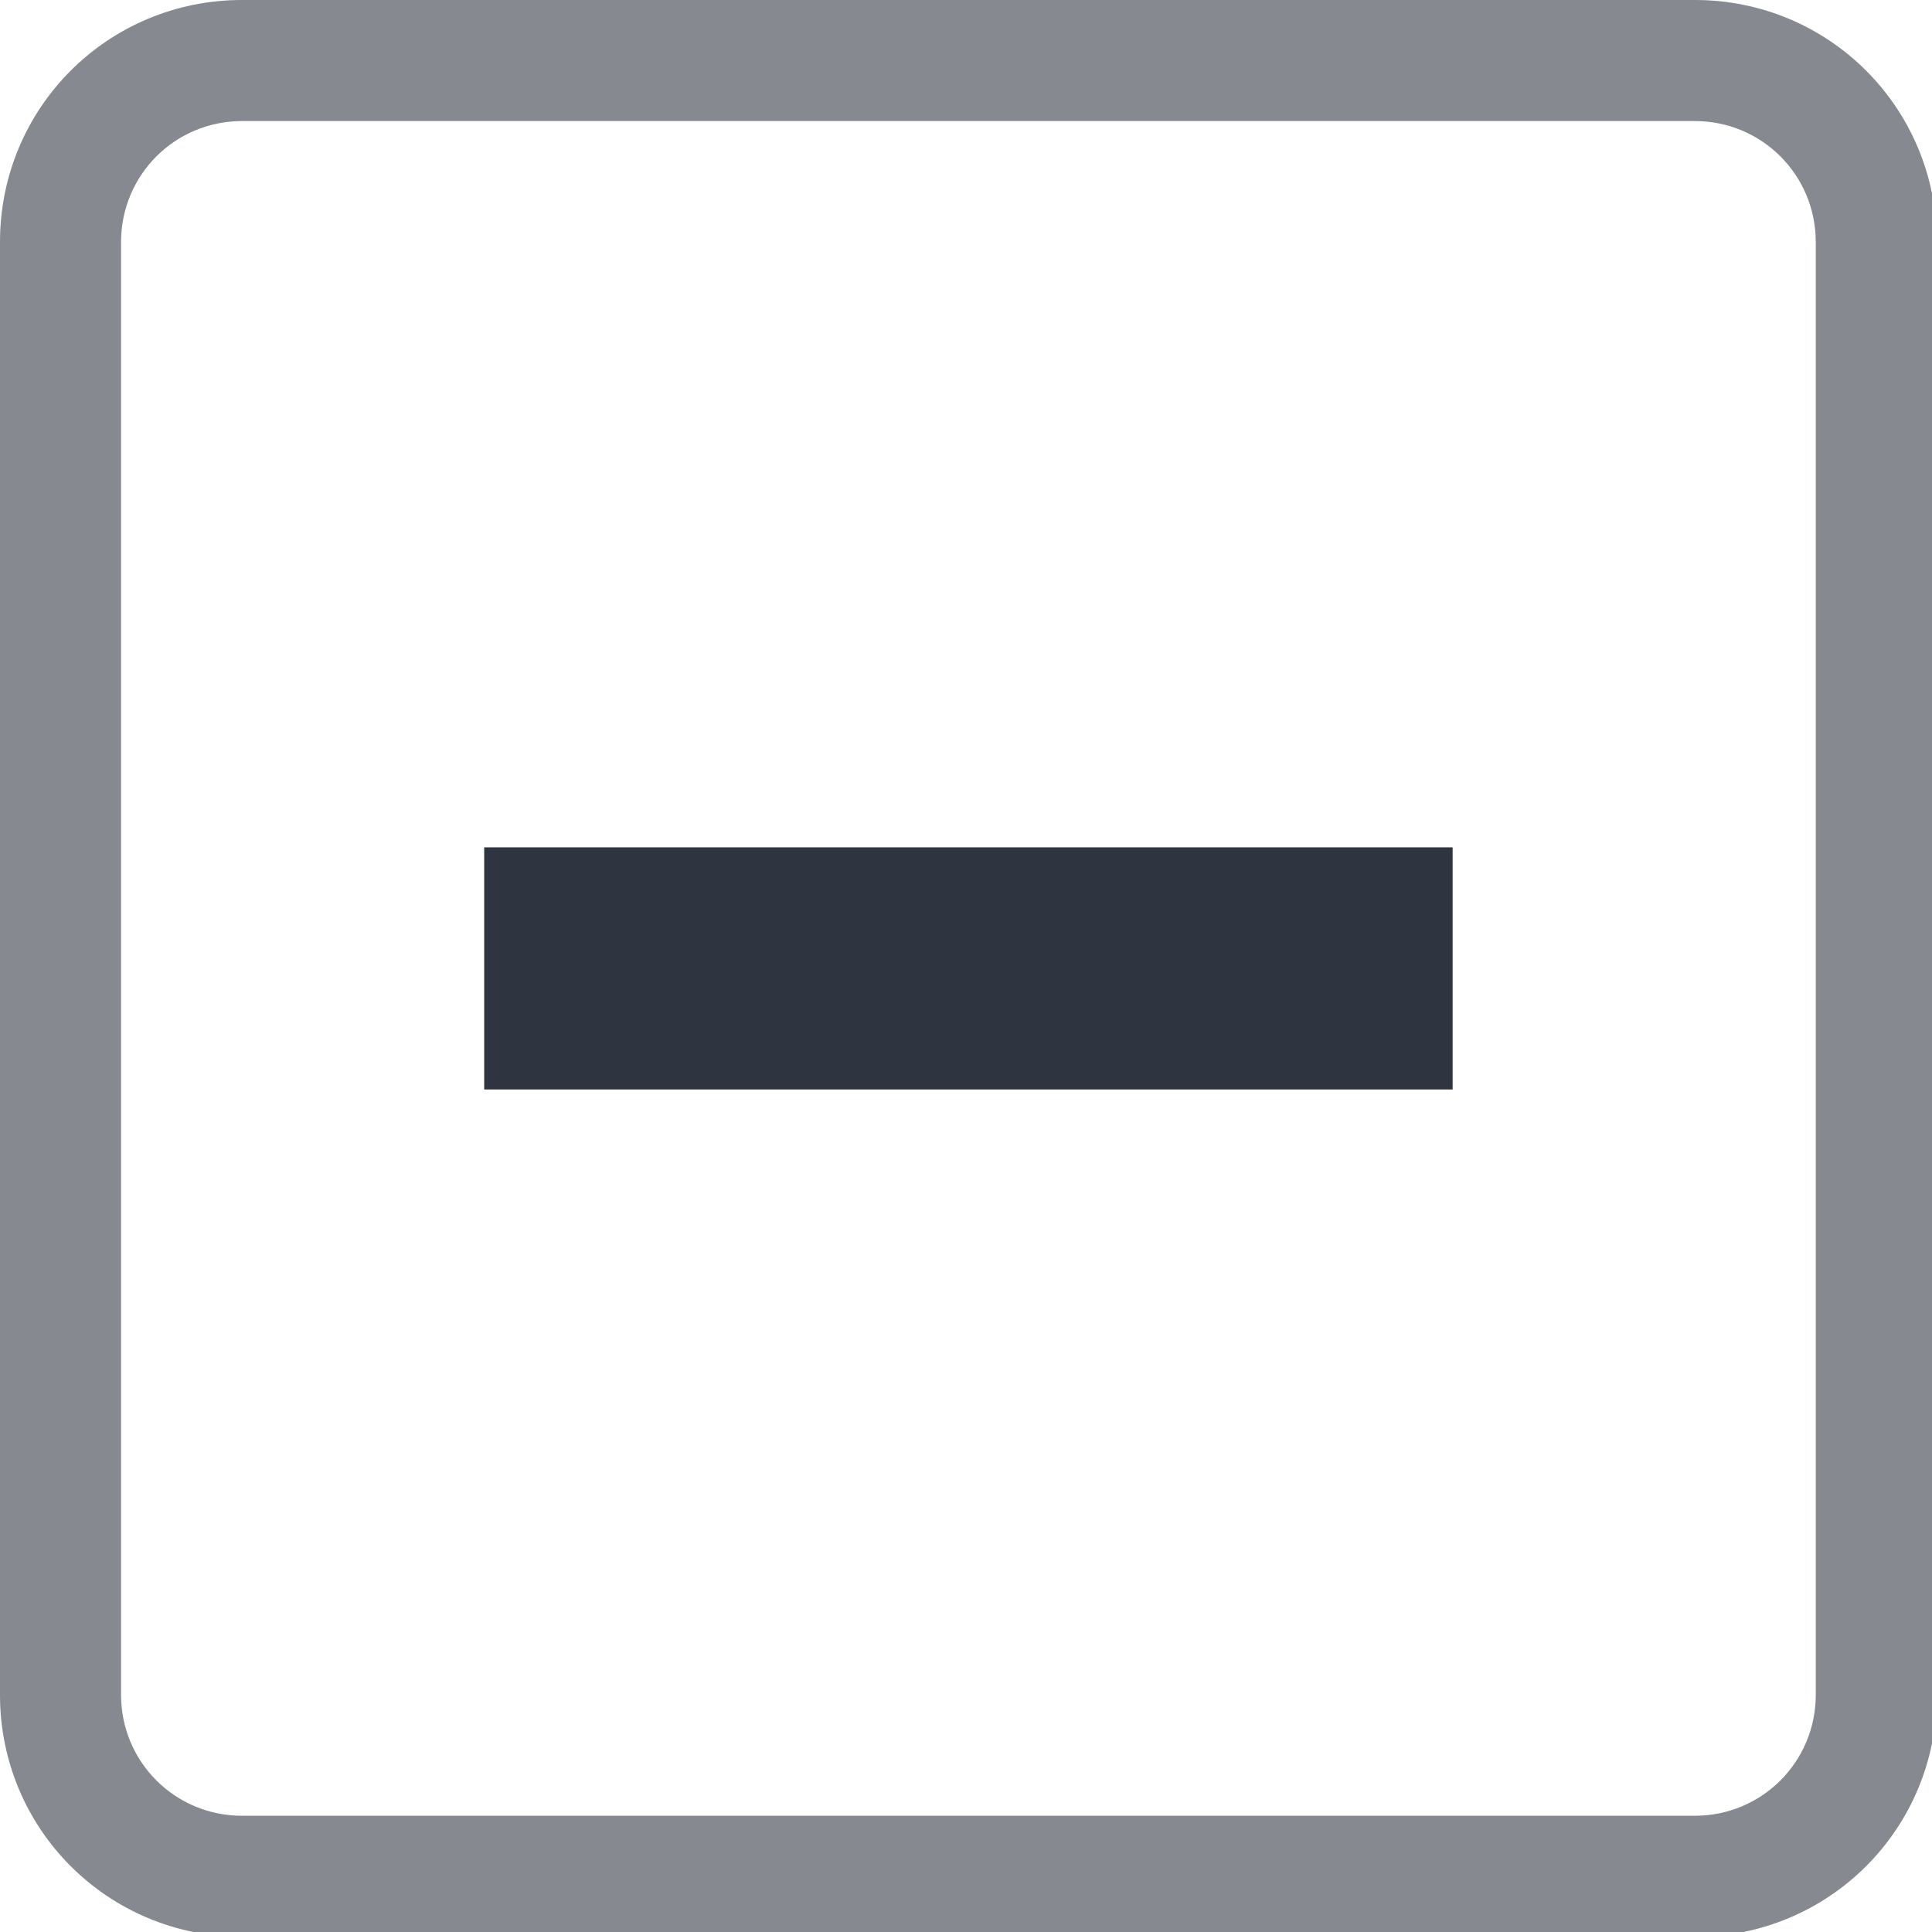
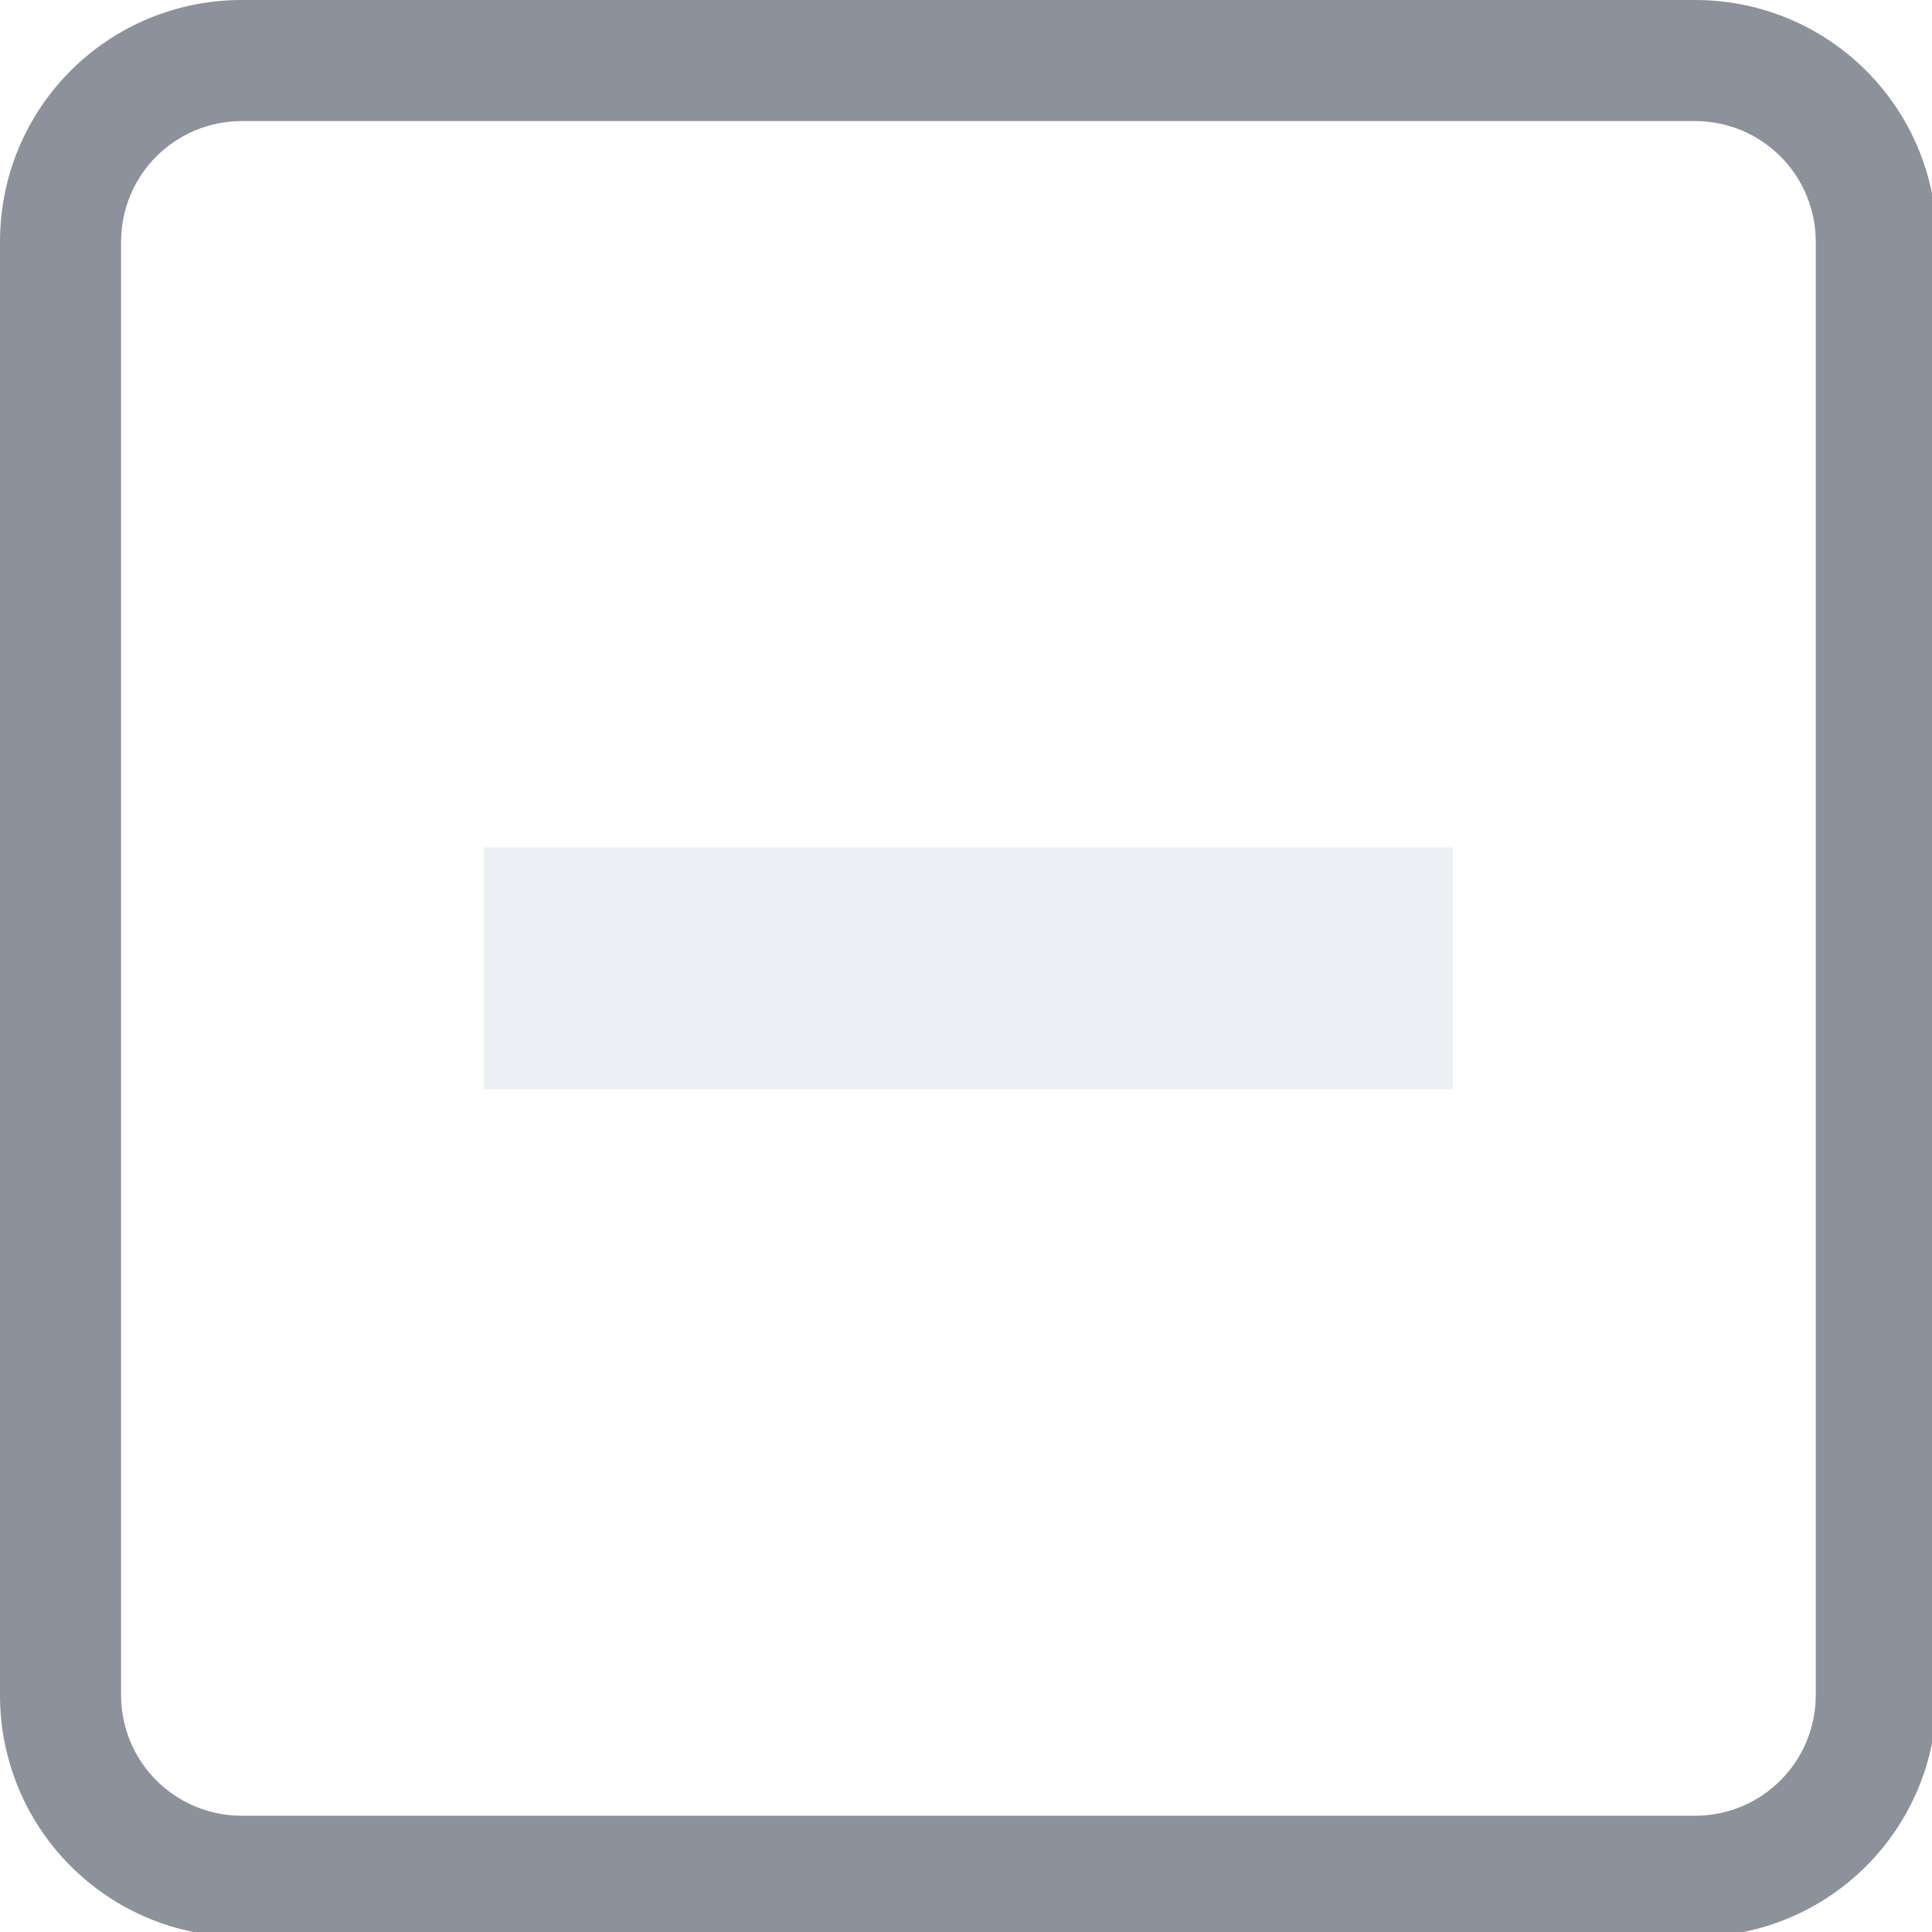
<svg xmlns="http://www.w3.org/2000/svg" width="133pt" height="133pt" viewBox="0 0 133 133" version="1.1">
  <g id="surface1">
-     <path style=" stroke:none;fill-rule:nonzero;fill:#2e3440;fill-opacity:0.5;" d="M 16.668 0 C 7.422 0 0 7.422 0 16.668 L 0 116.668 C 0 125.91 7.422 133.332 16.668 133.332 L 116.668 133.332 C 125.91 133.332 133.332 125.91 133.332 116.668 L 133.332 16.668 C 133.332 7.422 125.91 0 116.668 0 Z M 16.668 8.332 L 116.668 8.332 C 121.289 8.332 125 12.043 125 16.668 L 125 116.668 C 125 121.289 121.289 125 116.668 125 L 16.668 125 C 12.043 125 8.332 121.289 8.332 116.668 L 8.332 16.668 C 8.332 12.043 12.043 8.332 16.668 8.332 Z M 16.668 8.332 " />
-     <path style=" stroke:none;fill-rule:nonzero;fill:#2e3440;fill-opacity:0.15;" d="M 16.668 0 C 7.422 0 0 7.422 0 16.668 L 0 116.668 C 0 125.91 7.422 133.332 16.668 133.332 L 116.668 133.332 C 125.91 133.332 133.332 125.91 133.332 116.668 L 133.332 16.668 C 133.332 7.422 125.91 0 116.668 0 Z M 16.668 8.332 L 116.668 8.332 C 121.289 8.332 125 12.043 125 16.668 L 125 116.668 C 125 121.289 121.289 125 116.668 125 L 16.668 125 C 12.043 125 8.332 121.289 8.332 116.668 L 8.332 16.668 C 8.332 12.043 12.043 8.332 16.668 8.332 Z M 16.668 8.332 " />
-     <path style=" stroke:none;fill-rule:nonzero;fill:#2e3440;fill-opacity:1;" d="M 33.332 58.332 L 100 58.332 L 100 75 L 33.332 75 Z M 33.332 58.332 " />
+     <path style=" stroke:none;fill-rule:nonzero;fill:#3b4252;fill-opacity:0.5;" d="M 16.668 0 C 7.422 0 0 7.422 0 16.668 L 0 116.668 C 0 125.91 7.422 133.332 16.668 133.332 L 116.668 133.332 C 125.91 133.332 133.332 125.91 133.332 116.668 L 133.332 16.668 C 133.332 7.422 125.91 0 116.668 0 Z M 16.668 8.332 L 116.668 8.332 C 121.289 8.332 125 12.043 125 16.668 L 125 116.668 C 125 121.289 121.289 125 116.668 125 L 16.668 125 C 12.043 125 8.332 121.289 8.332 116.668 L 8.332 16.668 C 8.332 12.043 12.043 8.332 16.668 8.332 Z M 16.668 8.332 " />
+     <path style=" stroke:none;fill-rule:nonzero;fill:#3b4252;fill-opacity:0.15;" d="M 16.668 0 C 7.422 0 0 7.422 0 16.668 L 0 116.668 C 0 125.91 7.422 133.332 16.668 133.332 L 116.668 133.332 C 125.91 133.332 133.332 125.91 133.332 116.668 L 133.332 16.668 C 133.332 7.422 125.91 0 116.668 0 Z M 16.668 8.332 L 116.668 8.332 C 121.289 8.332 125 12.043 125 16.668 L 125 116.668 C 125 121.289 121.289 125 116.668 125 L 16.668 125 C 12.043 125 8.332 121.289 8.332 116.668 L 8.332 16.668 C 8.332 12.043 12.043 8.332 16.668 8.332 Z M 16.668 8.332 " />
+     <path style=" stroke:none;fill-rule:nonzero;fill:#eceff4;fill-opacity:1;" d="M 33.332 58.332 L 100 58.332 L 100 75 L 33.332 75 Z M 33.332 58.332 " />
  </g>
</svg>
